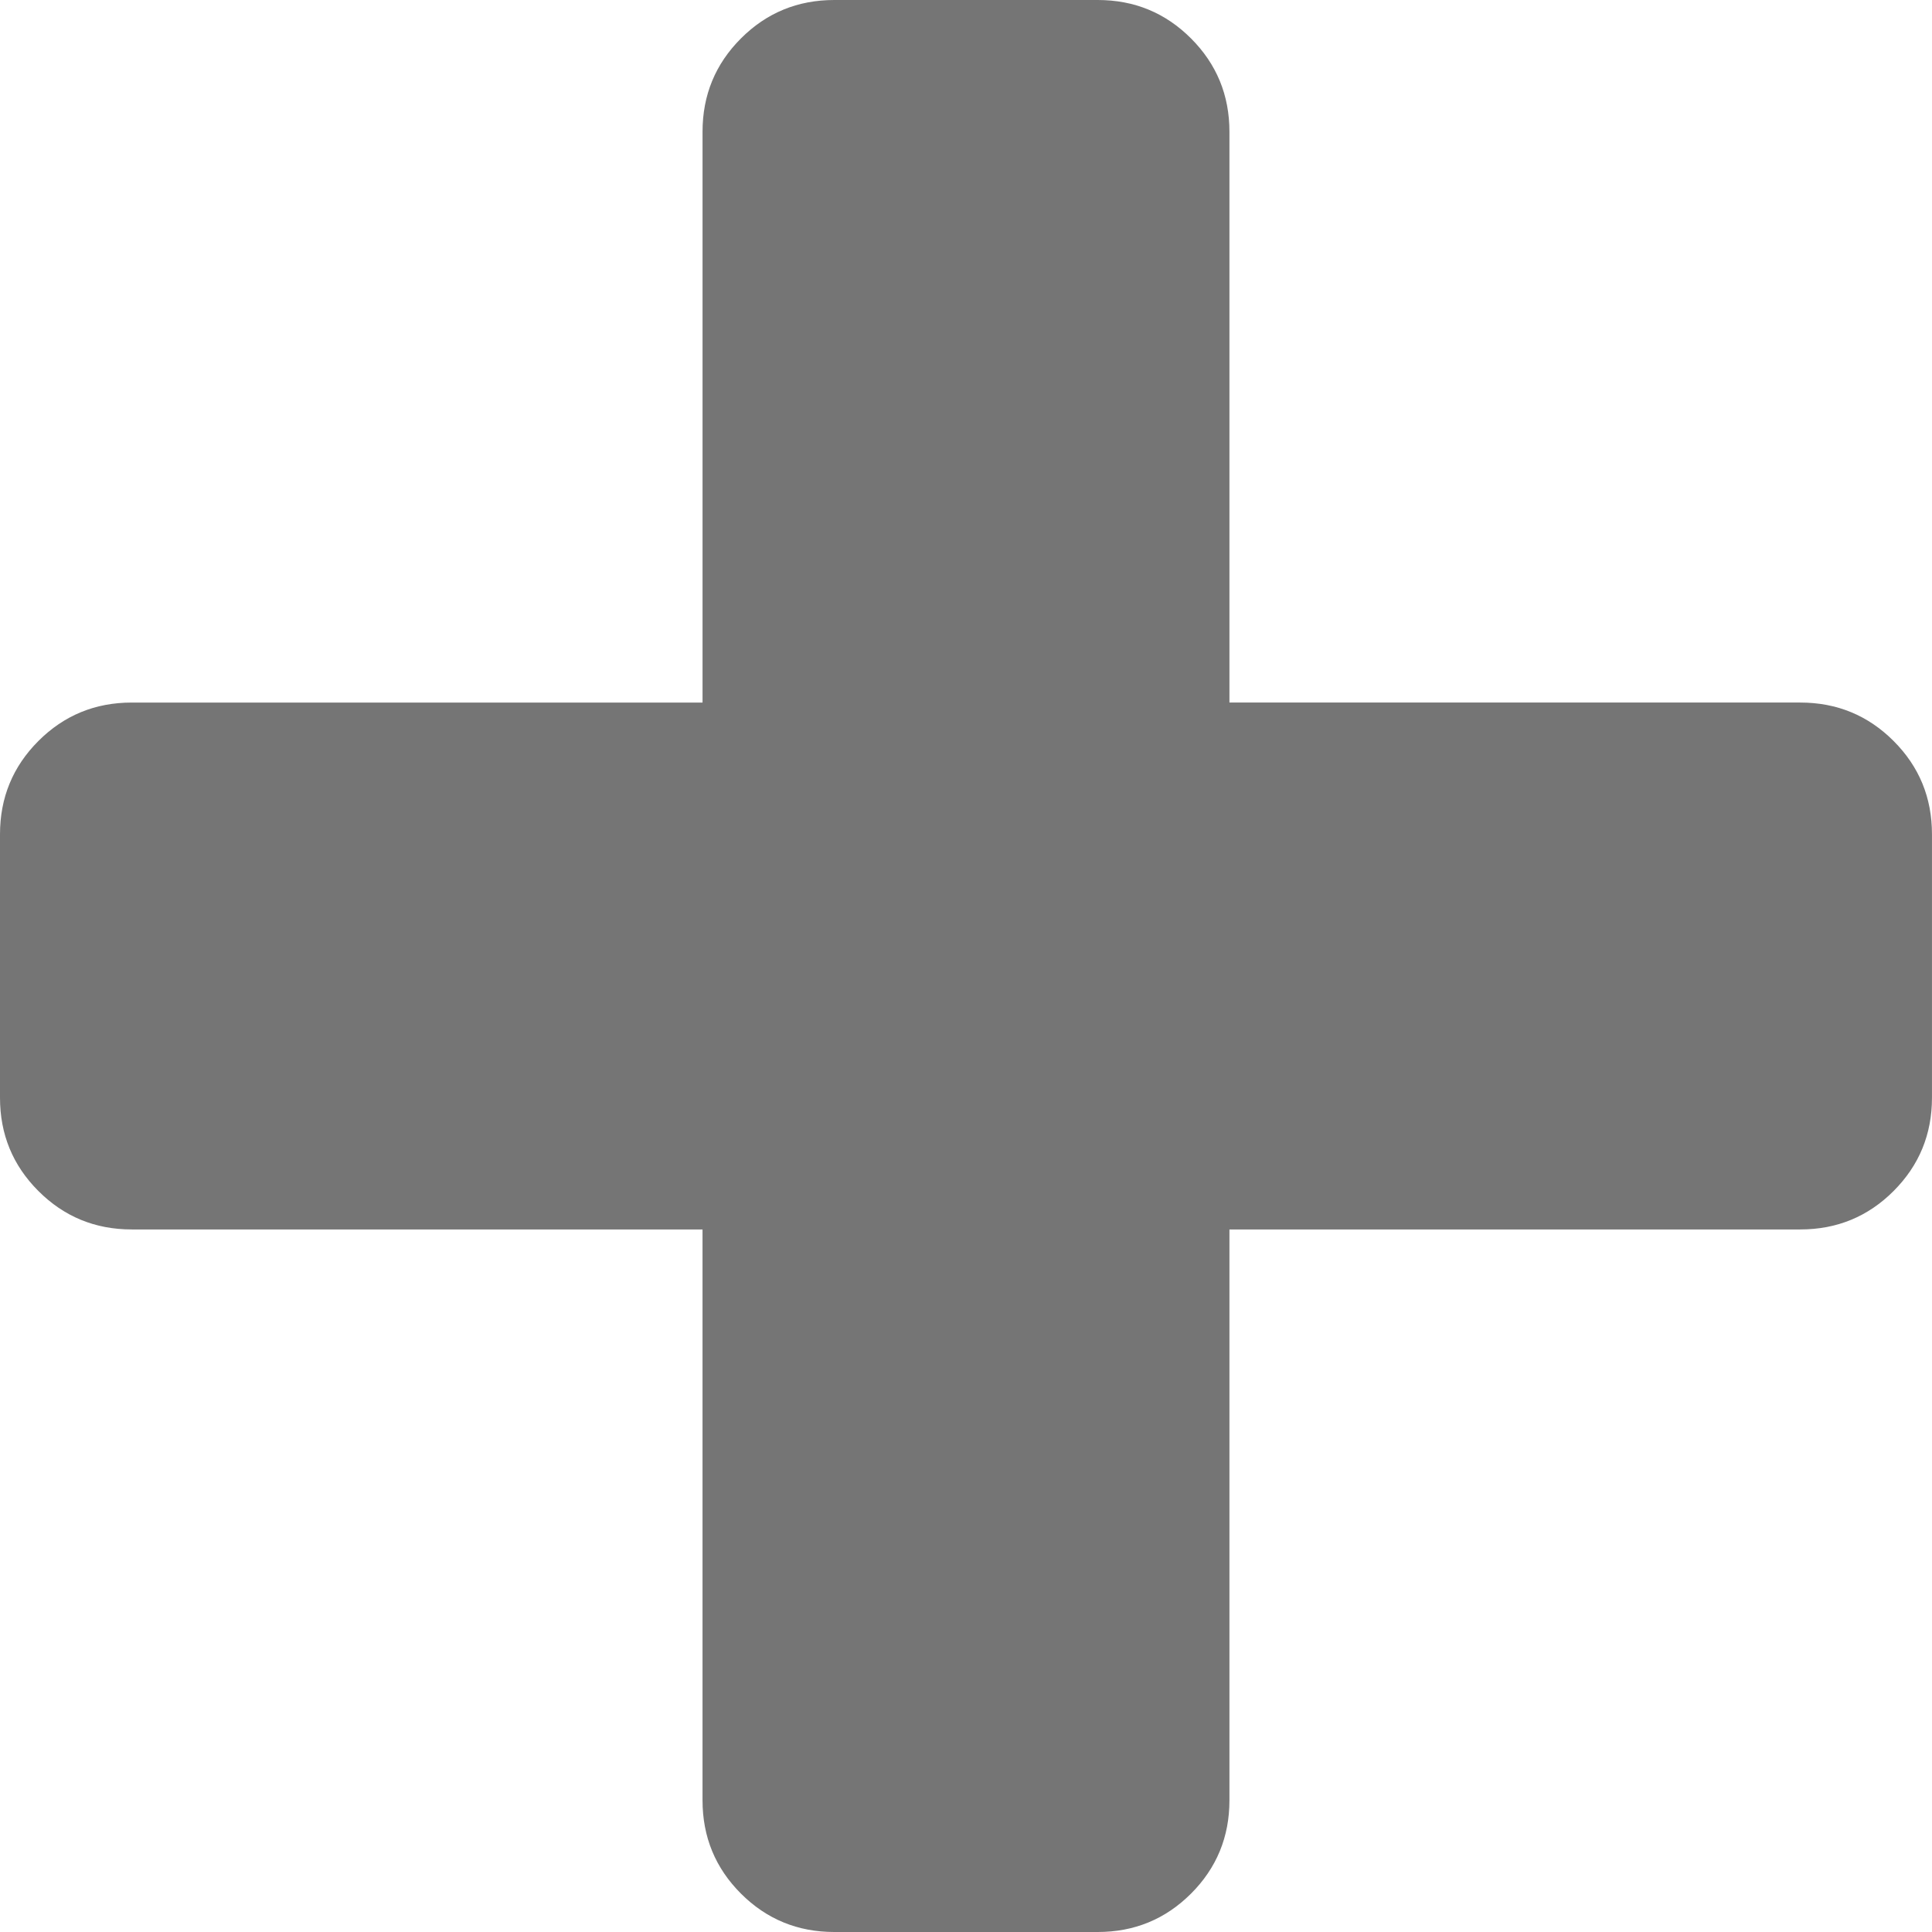
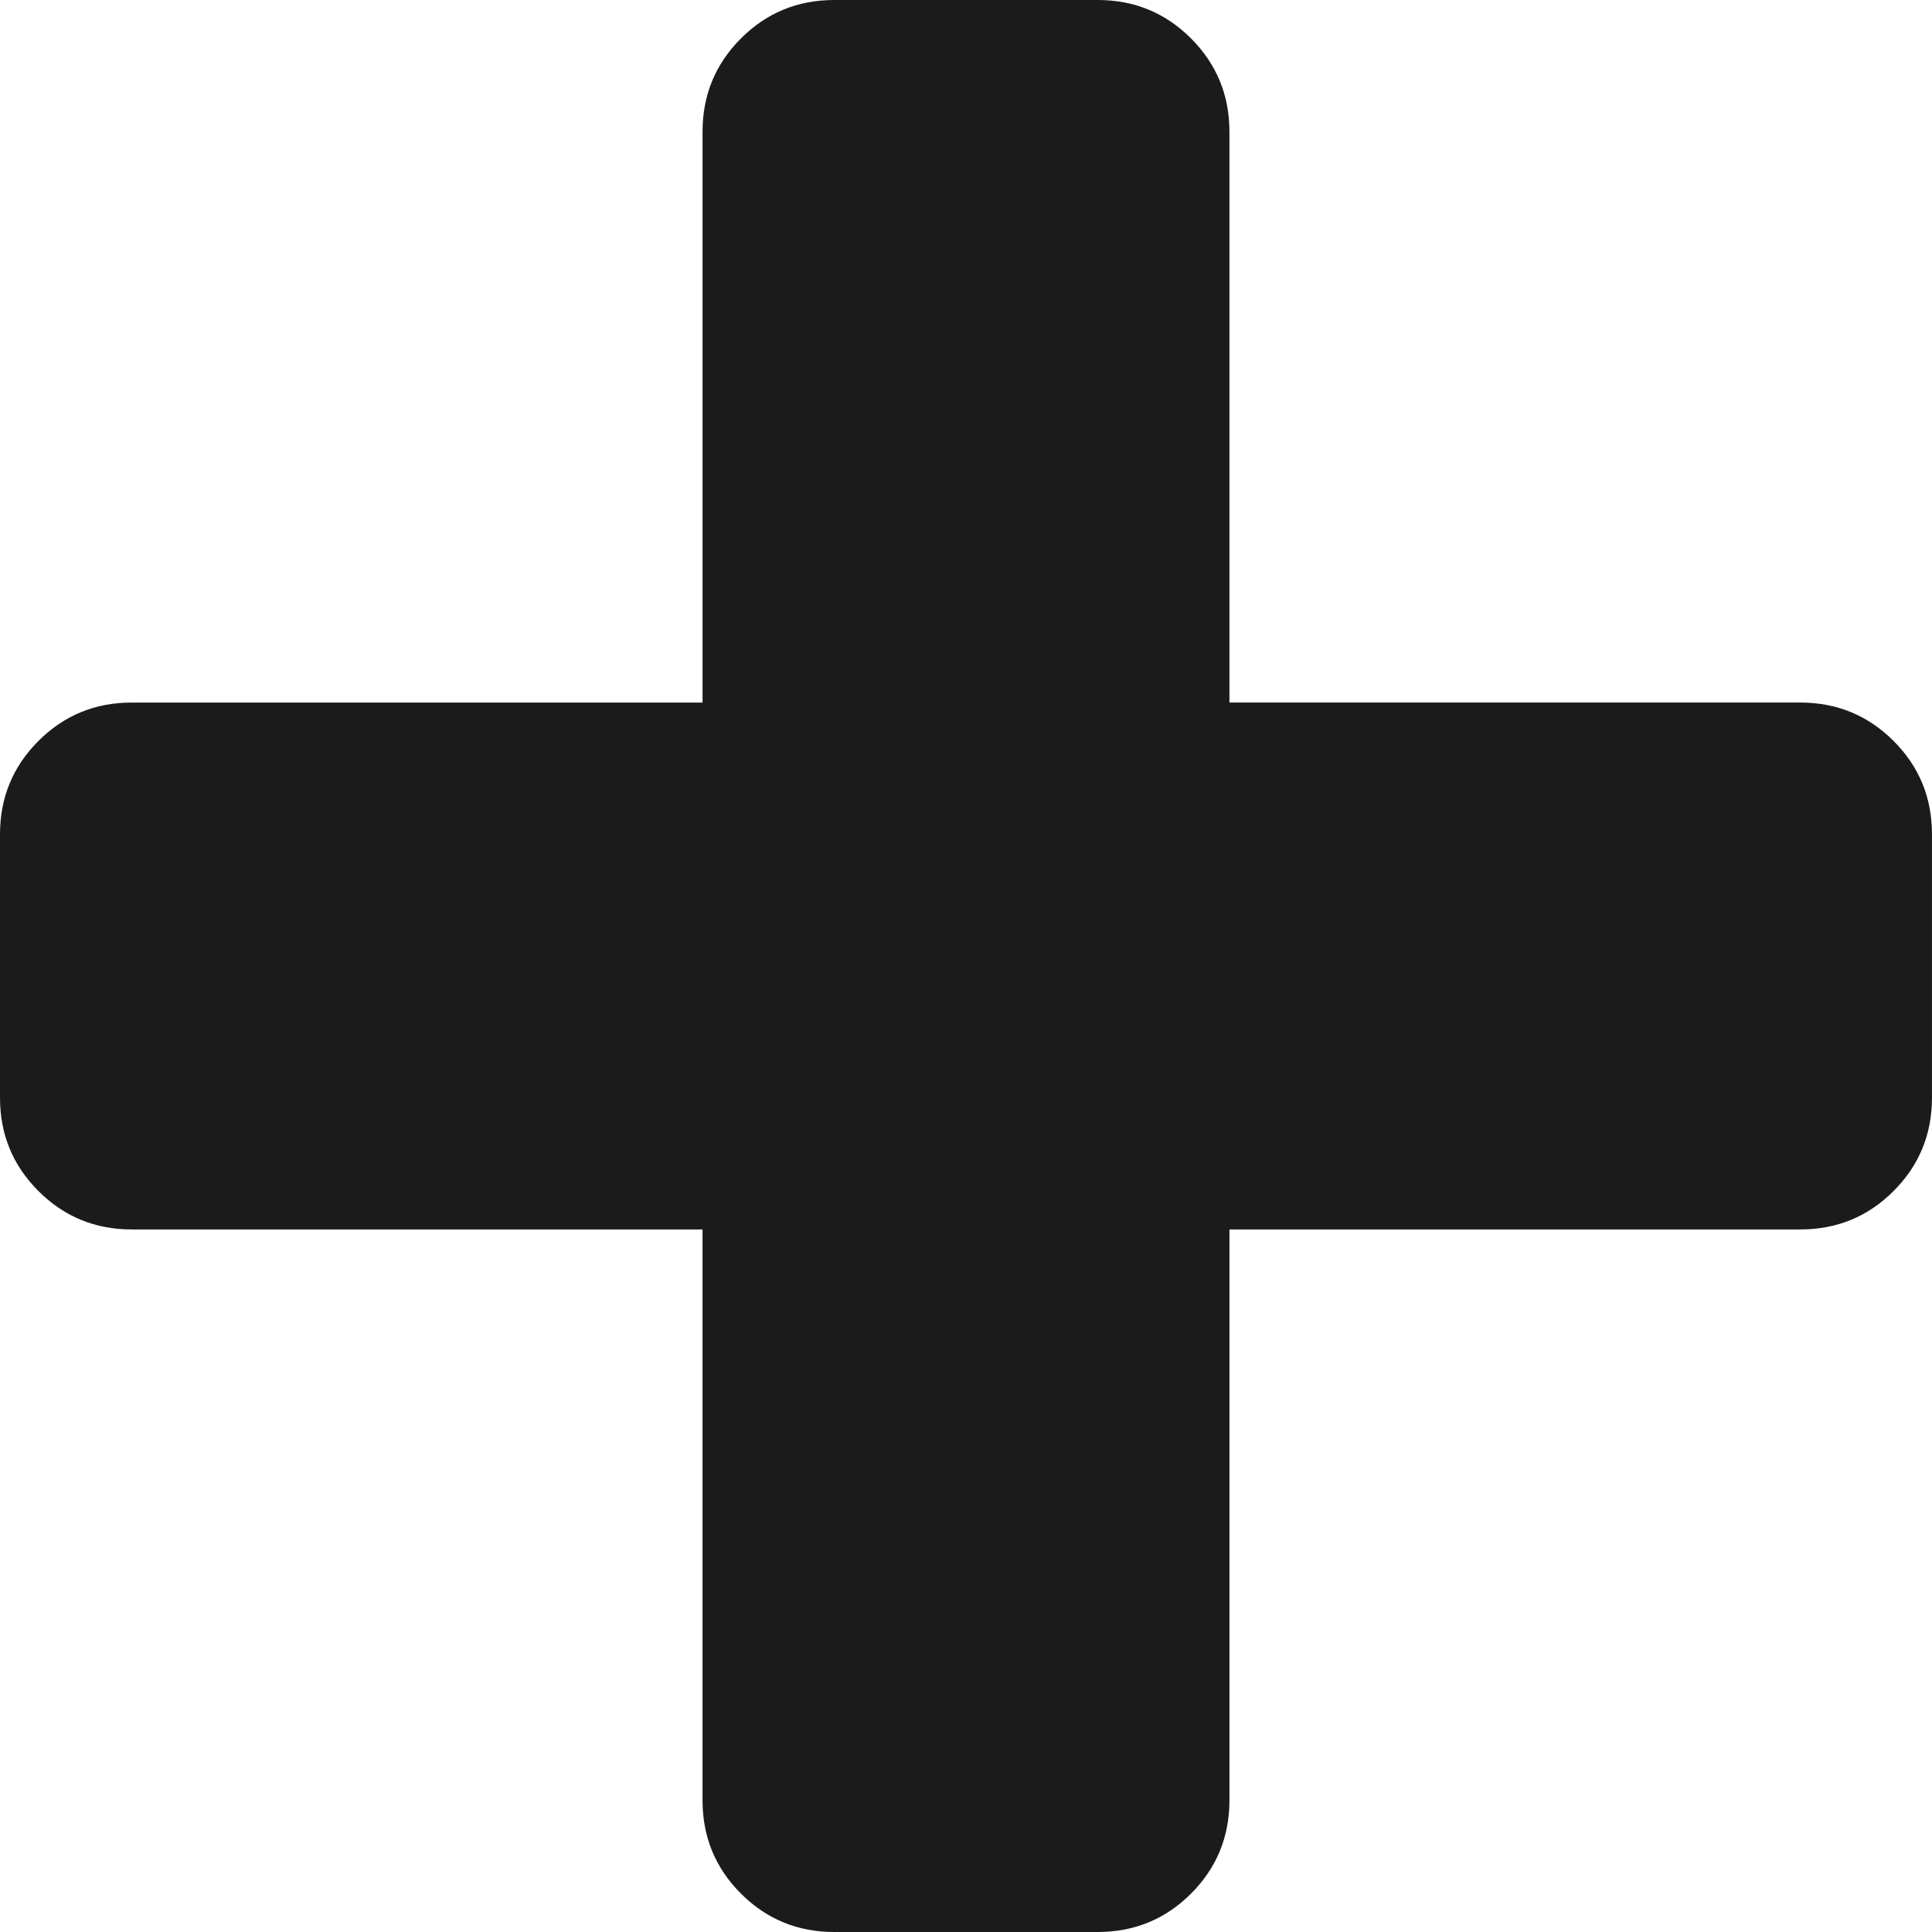
<svg xmlns="http://www.w3.org/2000/svg" width="401.994" height="401.994" viewBox="0 0 401.994 401.994">
-   <path d="M394 154.175c-5.33-5.33-11.806-7.994-19.417-7.994H255.81V27.41c0-7.61-2.665-14.084-7.993-19.414C242.487 2.666 236.02 0 228.397 0h-54.81c-7.613 0-14.085 2.663-19.415 7.993-5.33 5.33-7.994 11.803-7.994 19.414v118.775H27.408c-7.612 0-14.085 2.664-19.415 7.994S0 165.973 0 173.59v54.818c0 7.618 2.662 14.086 7.992 19.41 5.33 5.333 11.803 7.995 19.414 7.995h118.77V374.59c0 7.61 2.665 14.09 7.995 19.417 5.33 5.325 11.806 7.987 19.418 7.987H228.4c7.618 0 14.087-2.662 19.418-7.987 5.332-5.33 7.994-11.806 7.994-19.417V255.813h118.77c7.618 0 14.09-2.662 19.417-7.994 5.325-5.33 7.99-11.797 7.99-19.415v-54.82c0-7.615-2.66-14.086-7.993-19.413z" fill="#757575" />
+   <path d="M394 154.175c-5.33-5.33-11.806-7.994-19.417-7.994H255.81V27.41c0-7.61-2.665-14.084-7.993-19.414C242.487 2.666 236.02 0 228.397 0h-54.81c-7.613 0-14.085 2.663-19.415 7.993-5.33 5.33-7.994 11.803-7.994 19.414v118.775H27.408c-7.612 0-14.085 2.664-19.415 7.994S0 165.973 0 173.59v54.818c0 7.618 2.662 14.086 7.992 19.41 5.33 5.333 11.803 7.995 19.414 7.995h118.77V374.59c0 7.61 2.665 14.09 7.995 19.417 5.33 5.325 11.806 7.987 19.418 7.987H228.4c7.618 0 14.087-2.662 19.418-7.987 5.332-5.33 7.994-11.806 7.994-19.417V255.813h118.77c7.618 0 14.09-2.662 19.417-7.994 5.325-5.33 7.99-11.797 7.99-19.415v-54.82c0-7.615-2.66-14.086-7.993-19.413z" fill="#1b1b1b" />
</svg>
